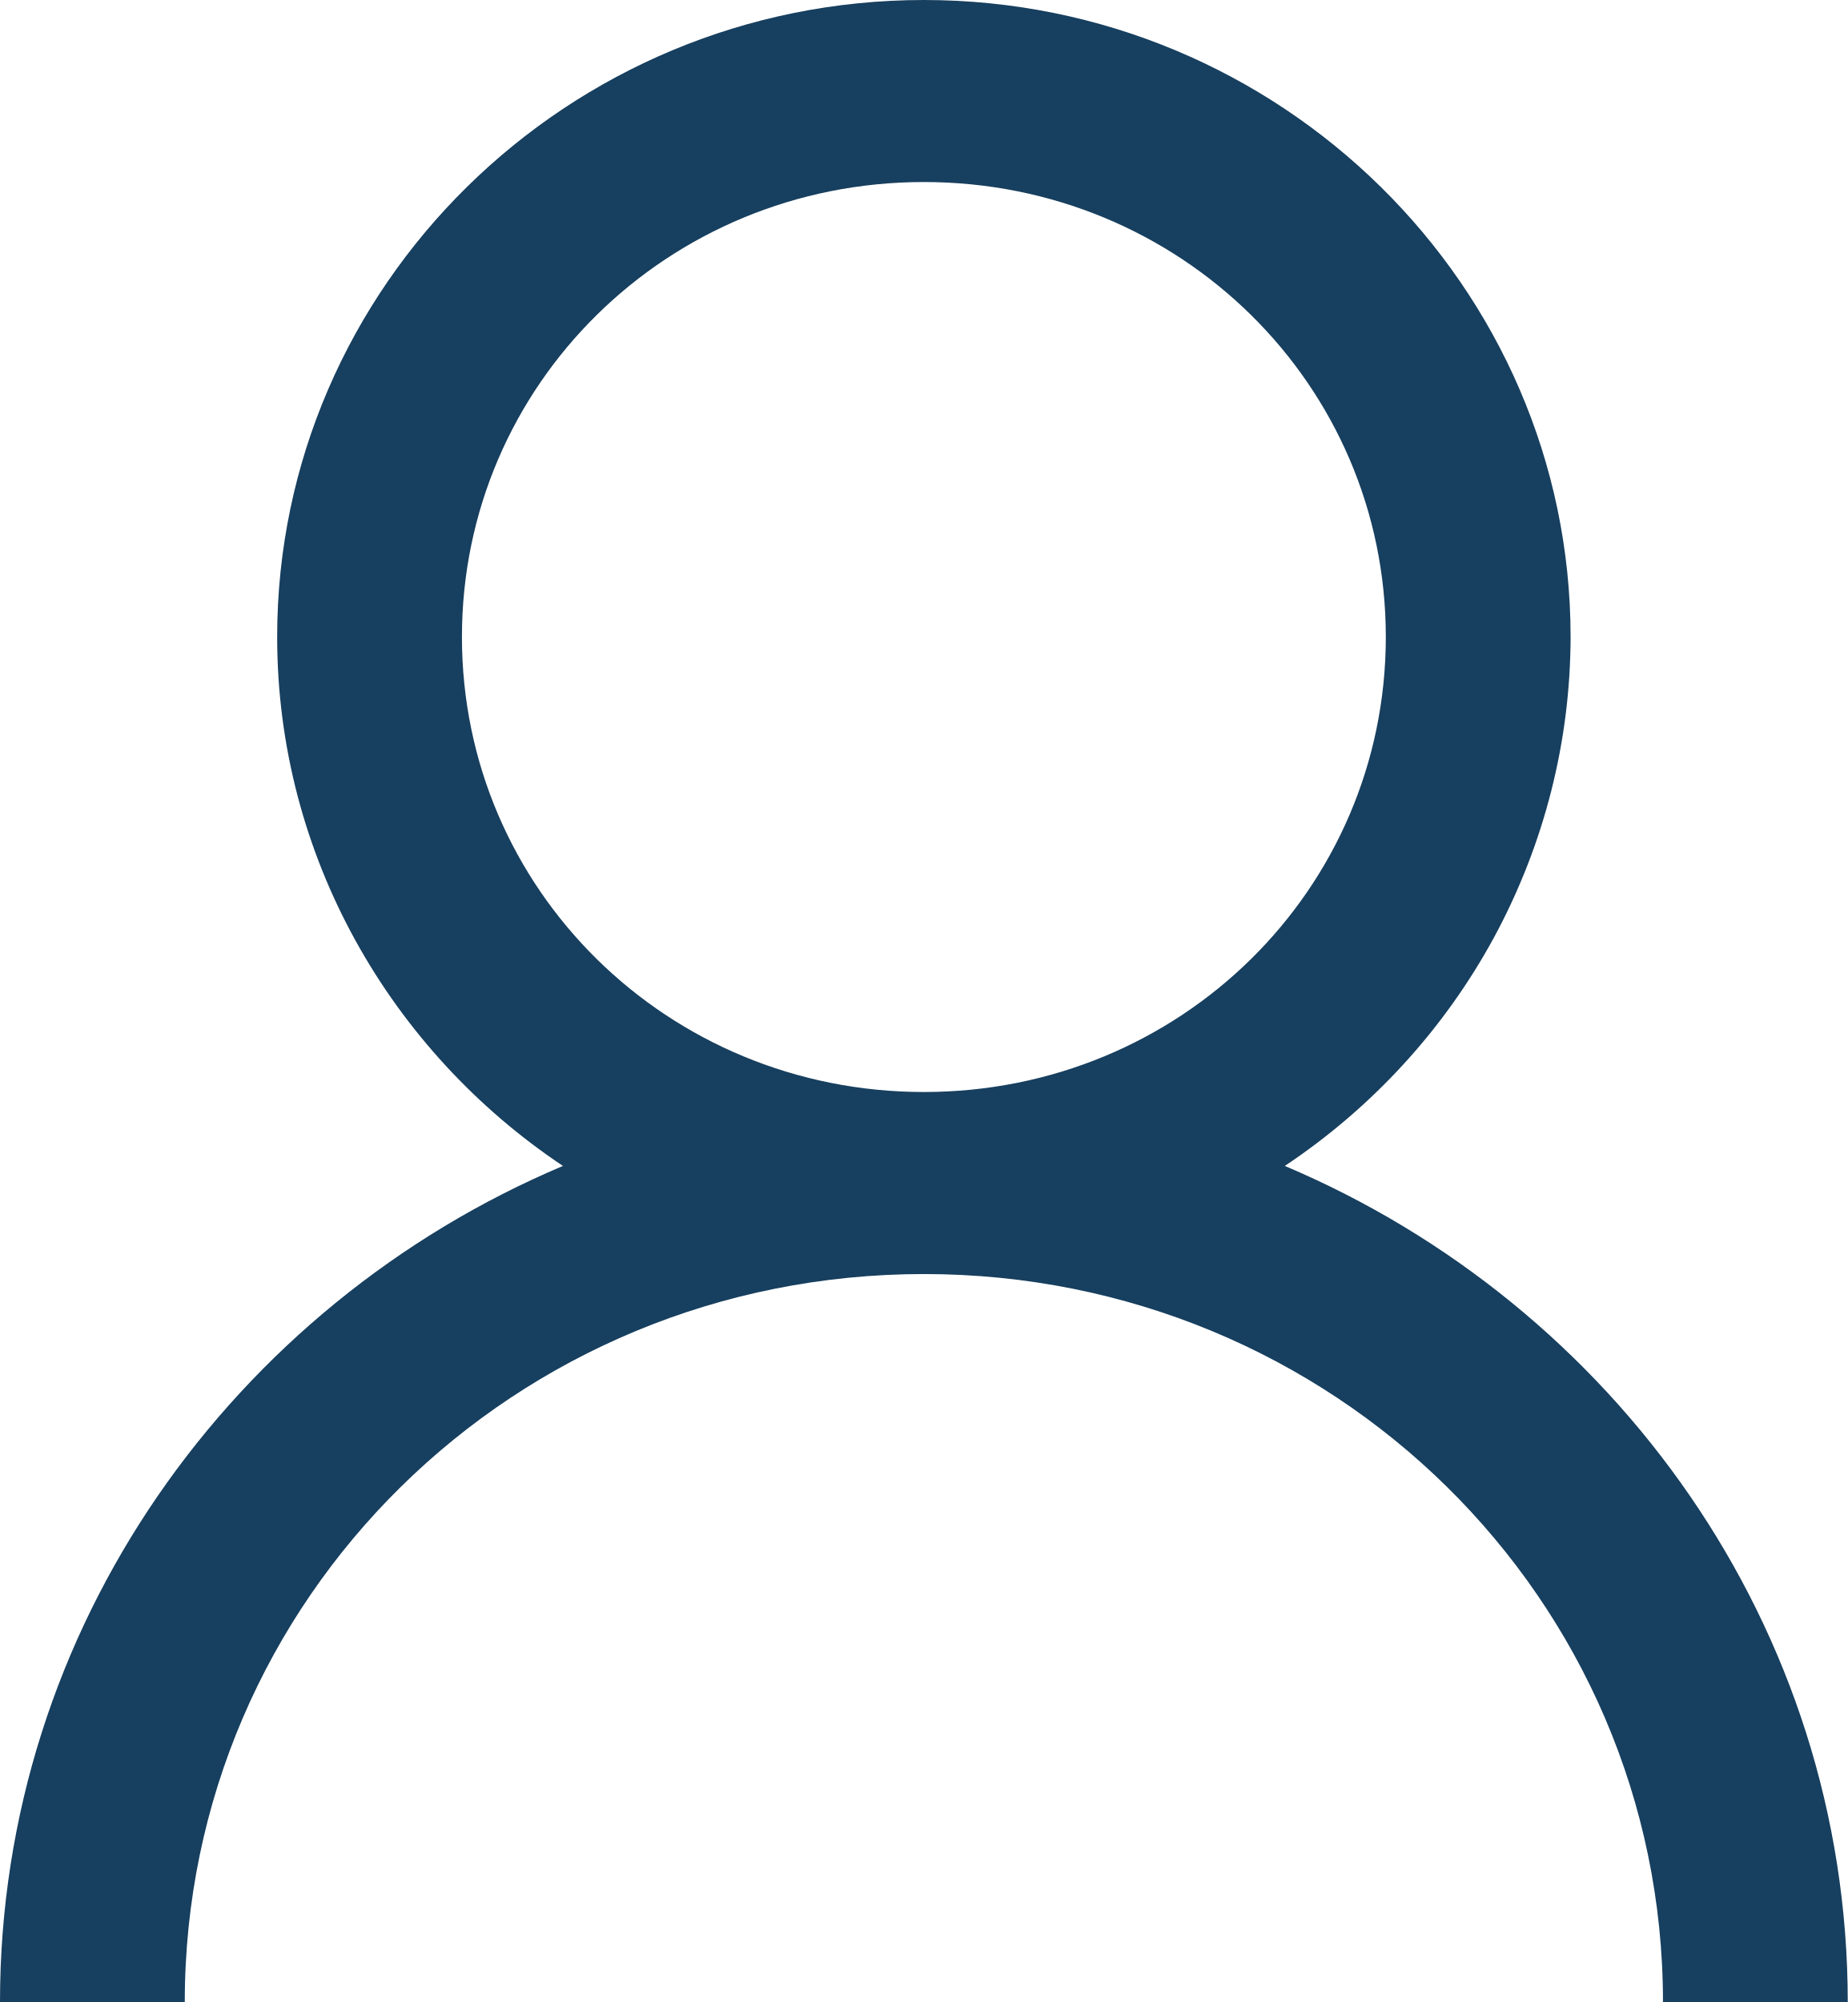
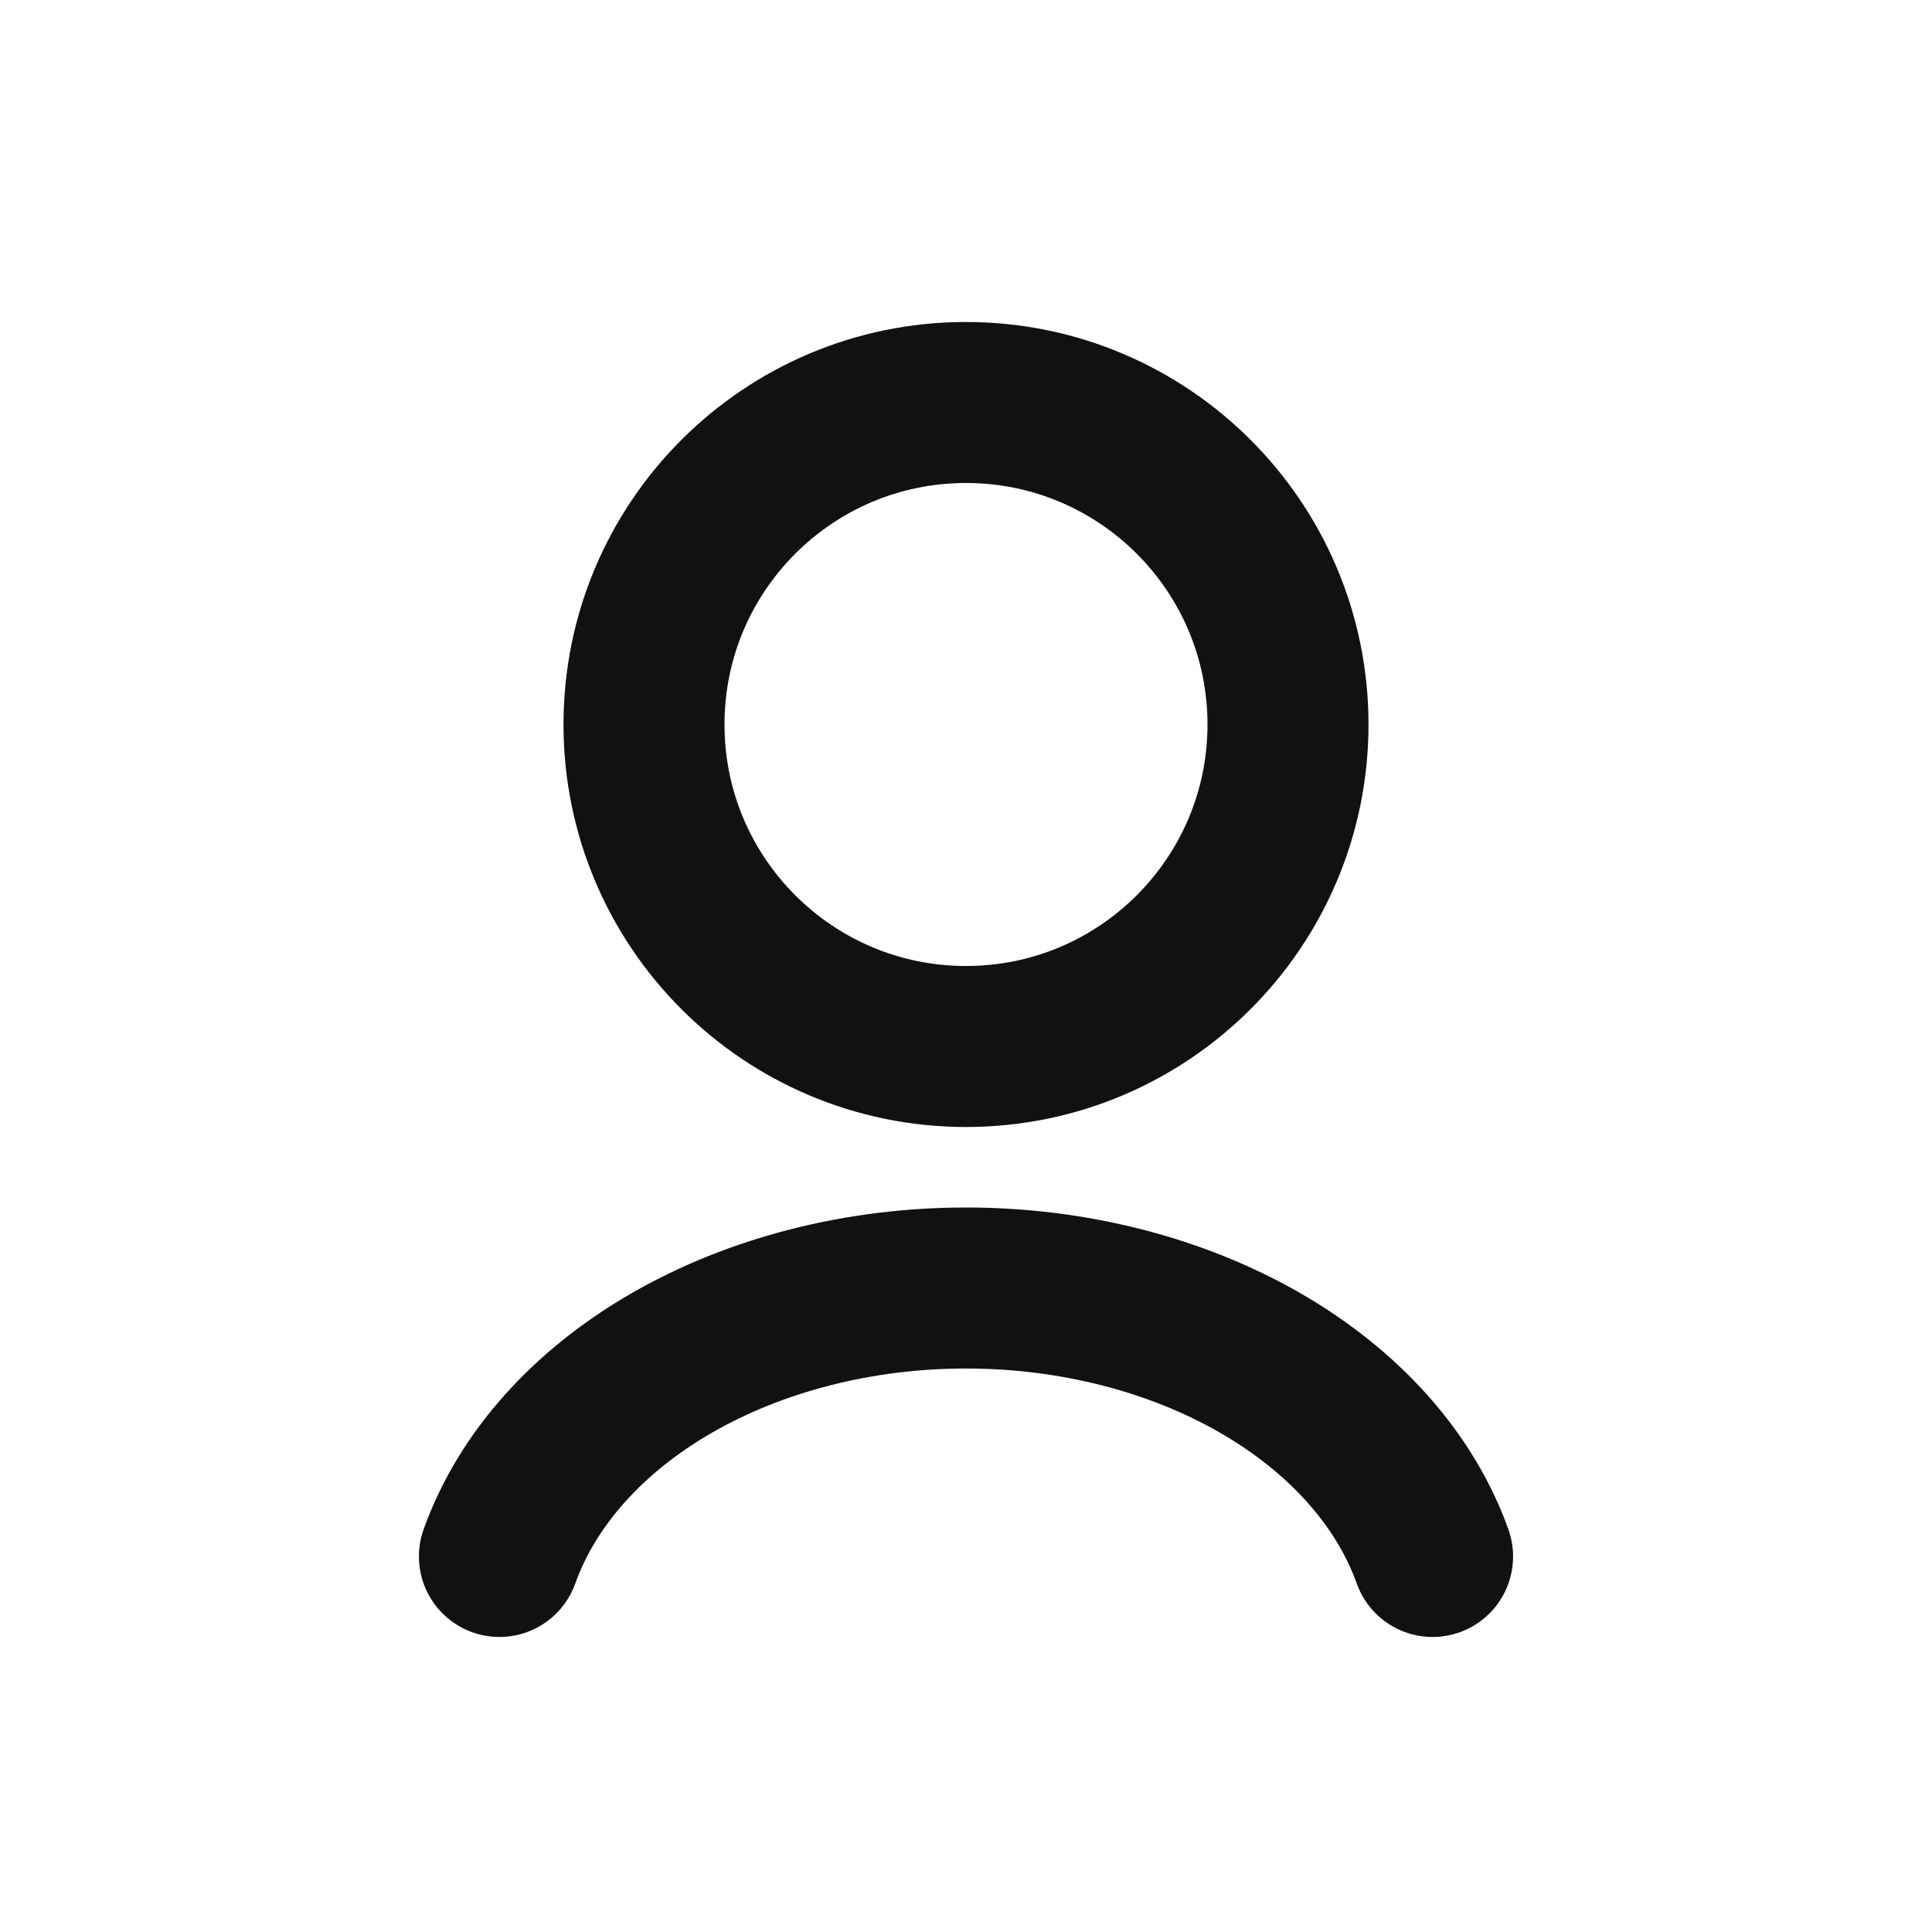
- <svg xmlns="http://www.w3.org/2000/svg" width="12" height="13" viewBox="0 0 12 13" fill="none">
-   <path id="Vector" d="M6 0C3.687 0 1.8 1.858 1.8 4.136C1.8 5.56 2.538 6.825 3.656 7.571C1.516 8.475 0 10.567 0 13H1.2C1.2 10.382 3.342 8.273 6 8.273C8.658 8.273 10.8 10.382 10.8 13H12C12 10.567 10.484 8.476 8.344 7.571C8.914 7.191 9.382 6.68 9.706 6.081C10.029 5.482 10.199 4.815 10.2 4.136C10.2 1.858 8.313 0 6 0ZM6 1.182C7.664 1.182 9 2.498 9 4.136C9 5.775 7.664 7.091 6 7.091C4.336 7.091 3 5.775 3 4.136C3 2.498 4.336 1.182 6 1.182Z" fill="#173F5F" />
+ <svg xmlns="http://www.w3.org/2000/svg" width="24" height="24" viewBox="0 0 24 24" fill="none">
+   <g id="User">
+     <path id="Ellipse 45" d="M17.796 19.335C17.454 18.378 16.7 17.533 15.653 16.93C14.605 16.327 13.321 16 12 16C10.679 16 9.395 16.327 8.347 16.93C7.3 17.533 6.546 18.378 6.204 19.335" stroke="#111111" stroke-width="2" stroke-linecap="round" />
+     <circle id="Ellipse 46" cx="12" cy="9" r="4" stroke="#111111" stroke-width="2" stroke-linecap="round" />
+   </g>
</svg>
